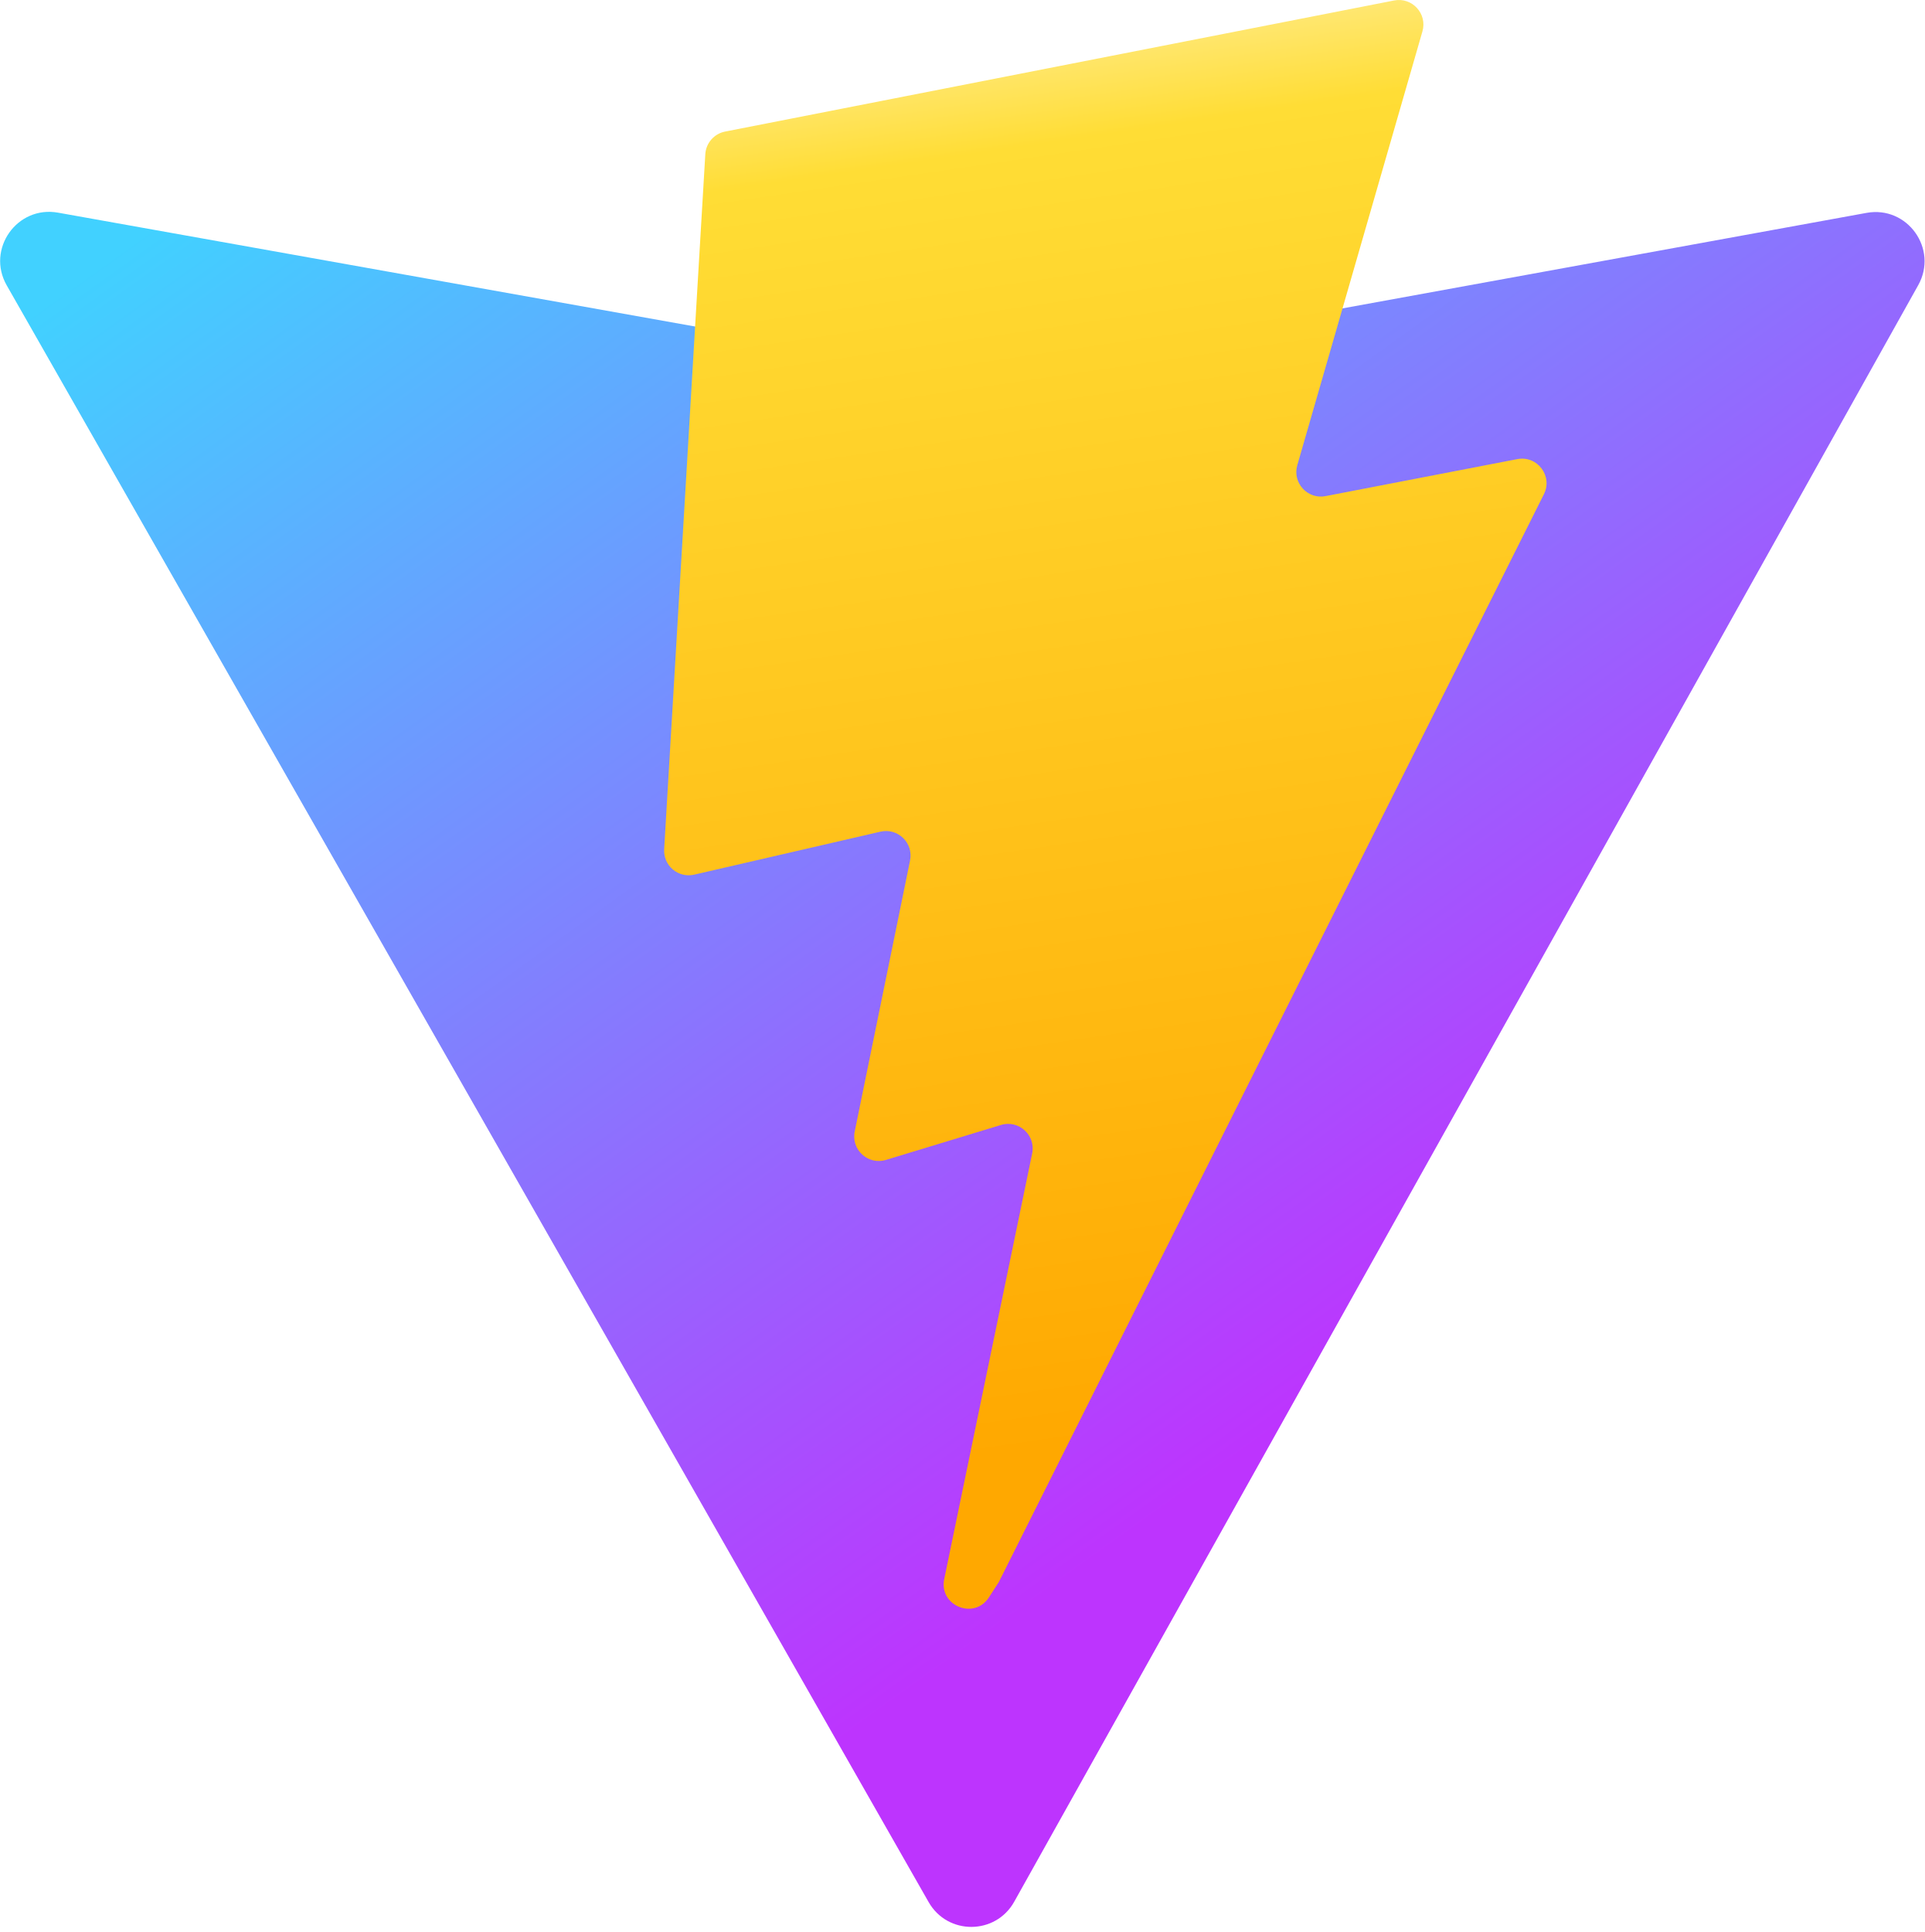
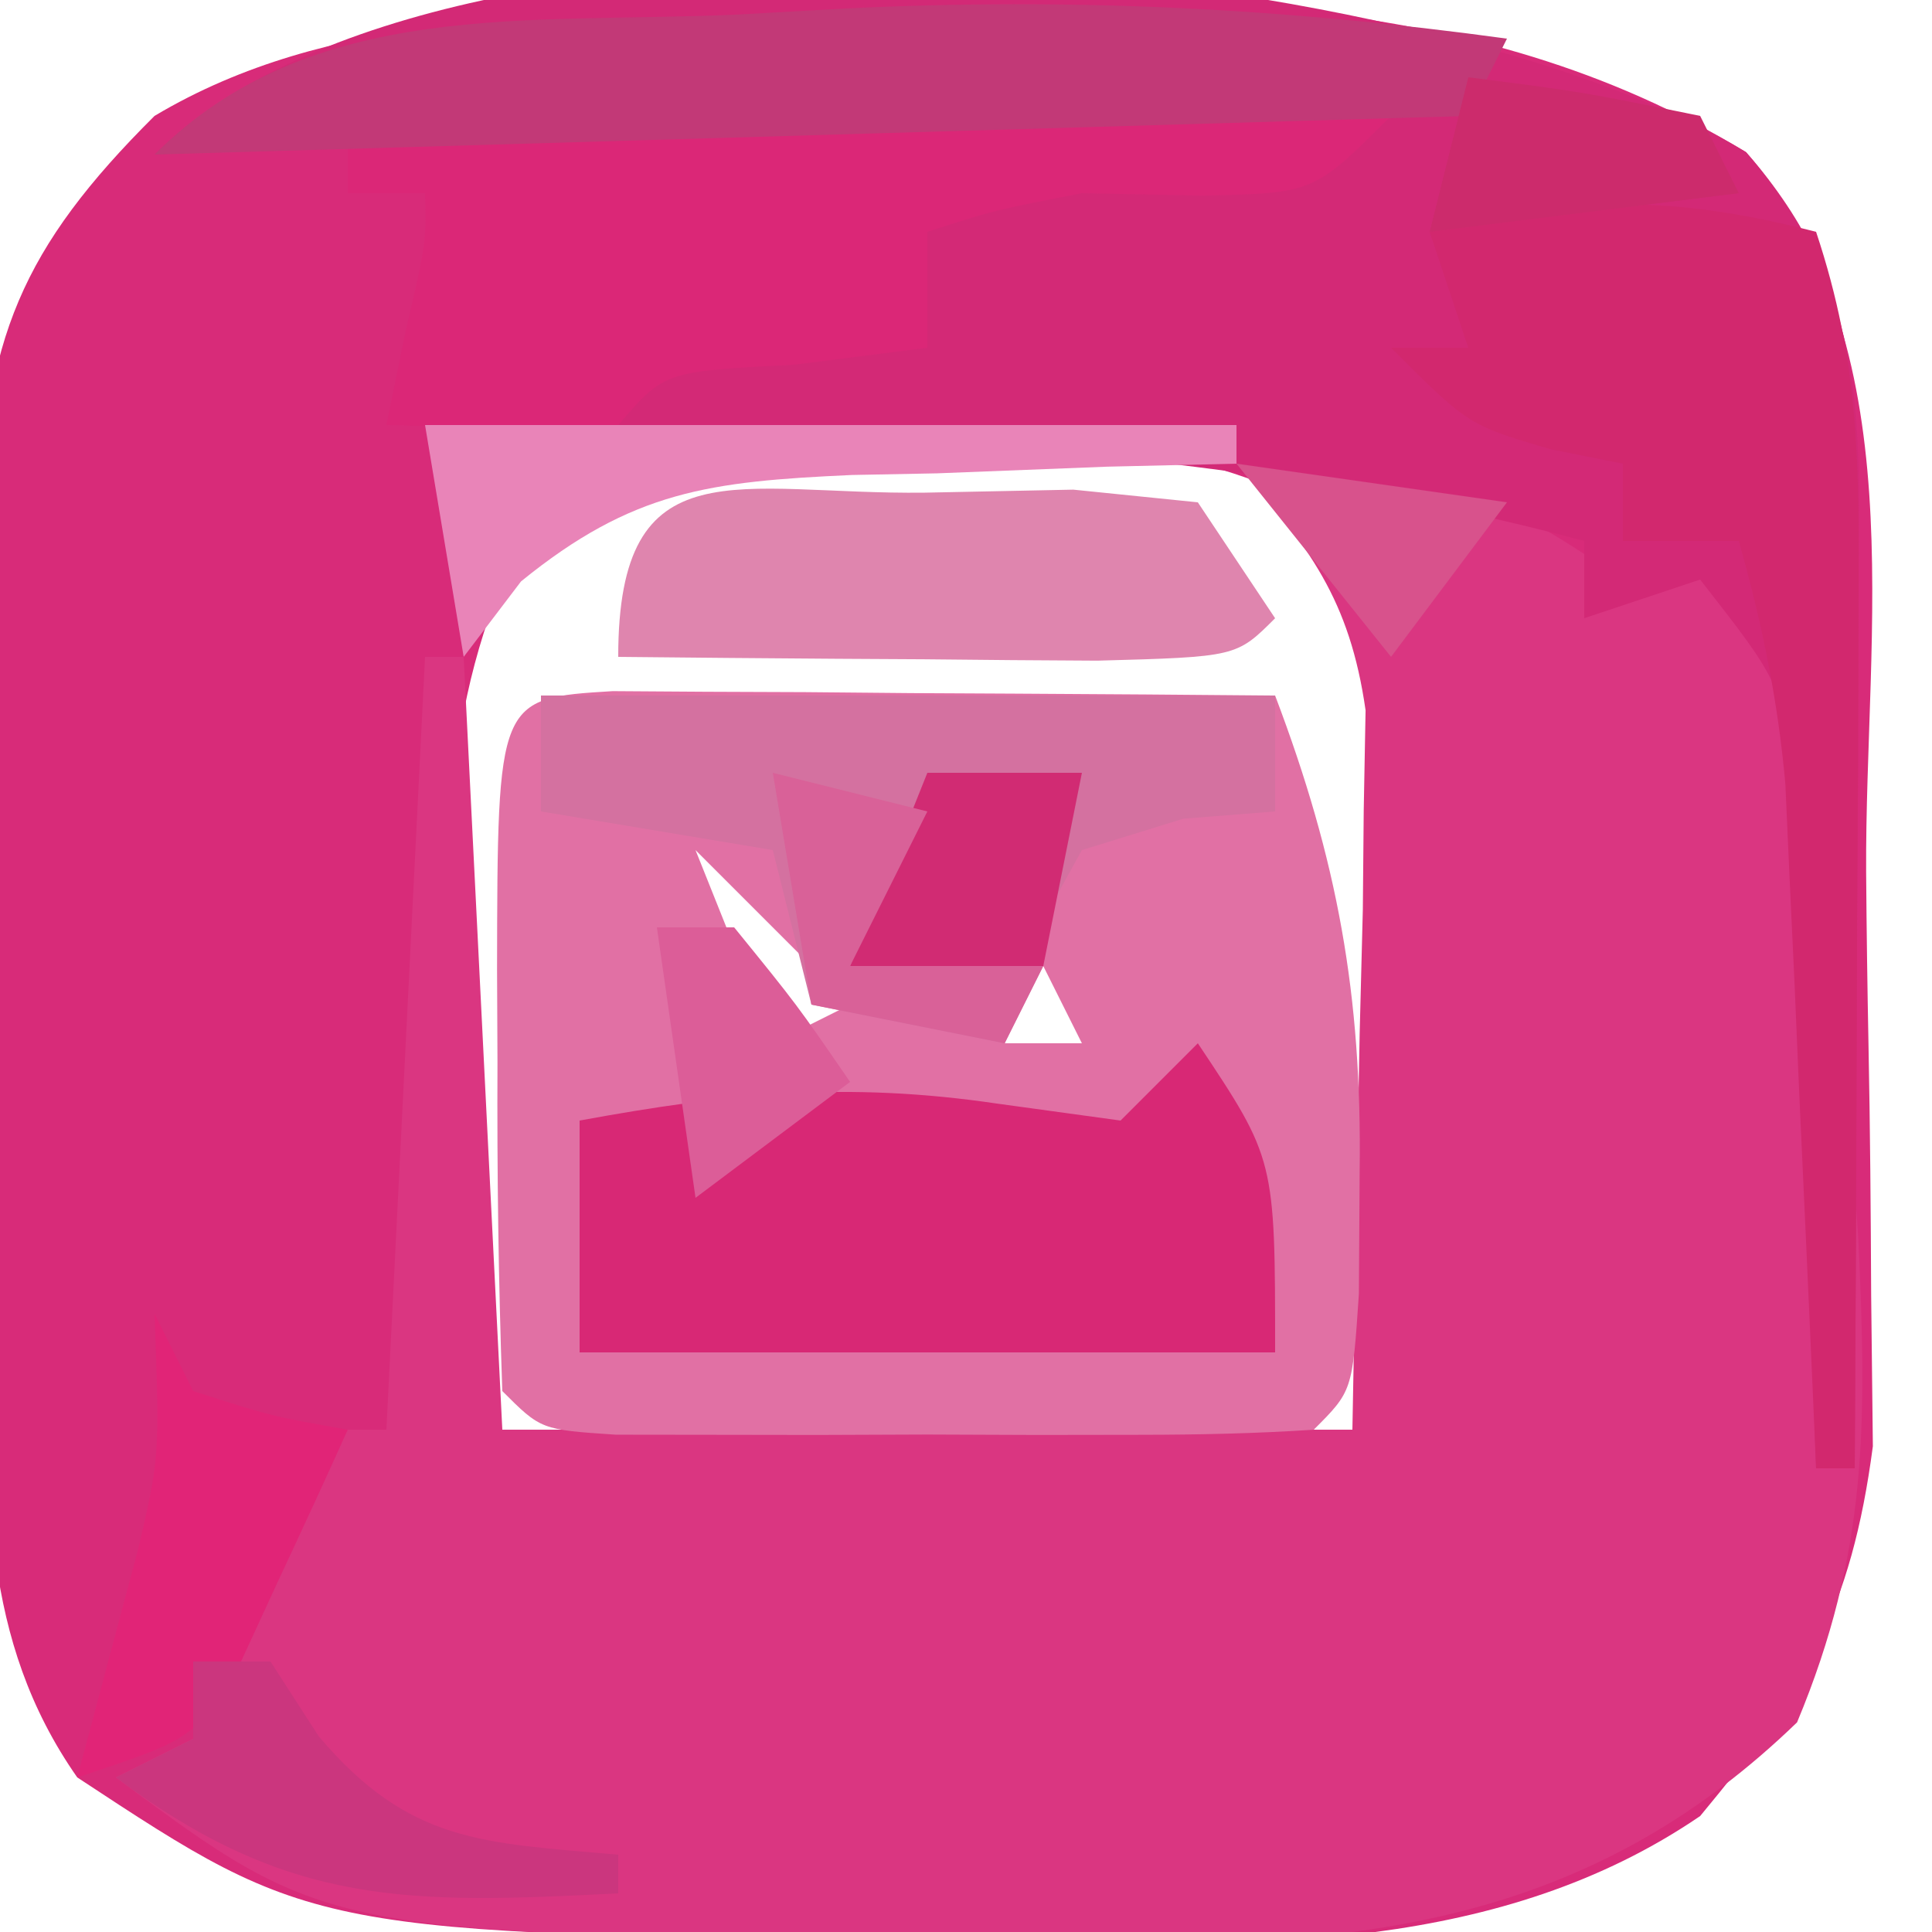
- <svg xmlns="http://www.w3.org/2000/svg" aria-hidden="true" role="img" class="iconify iconify--logos" width="31.88" height="32" preserveAspectRatio="xMidYMid meet" viewBox="0 0 256 257">
-   <defs>
-     <linearGradient id="IconifyId1813088fe1fbc01fb466" x1="-.828%" x2="57.636%" y1="7.652%" y2="78.411%">
-       <stop offset="0%" stop-color="#41D1FF" />
-       <stop offset="100%" stop-color="#BD34FE" />
-     </linearGradient>
-     <linearGradient id="IconifyId1813088fe1fbc01fb467" x1="43.376%" x2="50.316%" y1="2.242%" y2="89.03%">
-       <stop offset="0%" stop-color="#FFEA83" />
-       <stop offset="8.333%" stop-color="#FFDD35" />
-       <stop offset="100%" stop-color="#FFA800" />
-     </linearGradient>
-   </defs>
-   <path fill="url(#IconifyId1813088fe1fbc01fb466)" d="M255.153 37.938L134.897 252.976c-2.483 4.44-8.862 4.466-11.382.048L.875 37.958c-2.746-4.814 1.371-10.646 6.827-9.67l120.385 21.517a6.537 6.537 0 0 0 2.322-.004l117.867-21.483c5.438-.991 9.574 4.796 6.877 9.62Z" />
-   <path fill="url(#IconifyId1813088fe1fbc01fb467)" d="M185.432.063L96.44 17.501a3.268 3.268 0 0 0-2.634 3.014l-5.474 92.456a3.268 3.268 0 0 0 3.997 3.378l24.777-5.718c2.318-.535 4.413 1.507 3.936 3.838l-7.361 36.047c-.495 2.426 1.782 4.5 4.151 3.78l15.304-4.649c2.372-.72 4.652 1.36 4.15 3.788l-11.698 56.621c-.732 3.542 3.979 5.473 5.943 2.437l1.313-2.028l72.516-144.72c1.215-2.423-.88-5.186-3.54-4.672l-25.505 4.922c-2.396.462-4.435-1.77-3.759-4.114l16.646-57.705c.677-2.35-1.37-4.583-3.769-4.113Z" />
+ <svg xmlns="http://www.w3.org/2000/svg" version="1.1" width="50" height="50">
+   <path d="M0 0 C4.389 4.994 3.074 12.338 3.108 18.631 C3.119 20.122 3.14 21.612 3.169 23.103 C3.212 25.263 3.228 27.422 3.238 29.582 C3.253 30.872 3.267 32.162 3.282 33.491 C2.728 37.705 1.514 39.814 -1.188 43.062 C-6.335 46.572 -12.622 46.468 -18.625 46.312 C-19.42 46.307 -20.214 46.302 -21.033 46.297 C-37.075 46.088 -37.075 46.088 -43.188 42.062 C-45.699 38.474 -45.51 34.63 -45.523 30.41 C-45.53 29.673 -45.537 28.936 -45.544 28.176 C-45.554 26.621 -45.558 25.065 -45.558 23.509 C-45.562 21.136 -45.599 18.765 -45.637 16.393 C-45.643 14.878 -45.647 13.363 -45.648 11.848 C-45.663 11.142 -45.677 10.437 -45.692 9.71 C-45.647 4.879 -44.601 2.458 -41.188 -0.938 C-36.634 -3.654 -31.296 -3.471 -26.125 -3.688 C-25.188 -3.728 -24.252 -3.768 -23.287 -3.809 C-15.161 -4.077 -7.135 -4.337 0 0 Z M-31.668 9.957 C-33.861 14.438 -33.657 18.396 -33.5 23.312 C-33.49 24.235 -33.481 25.158 -33.471 26.109 C-33.774 30.419 -33.774 30.419 -32.188 34.062 C-30.565 34.162 -28.938 34.193 -27.312 34.195 C-26.328 34.197 -25.343 34.198 -24.328 34.199 C-22.774 34.193 -22.774 34.193 -21.188 34.188 C-20.151 34.191 -19.115 34.195 -18.047 34.199 C-17.062 34.198 -16.077 34.197 -15.062 34.195 C-14.152 34.194 -13.242 34.193 -12.305 34.192 C-10.202 34.298 -10.202 34.298 -9.188 33.062 C-8.881 29.634 -8.909 26.191 -8.875 22.75 C-8.831 21.305 -8.831 21.305 -8.787 19.83 C-8.71 14.382 -8.71 14.382 -10.707 9.43 C-14.167 7.523 -17.336 7.441 -21.188 7.5 C-22.255 7.464 -22.255 7.464 -23.344 7.428 C-26.857 7.438 -28.859 7.812 -31.668 9.957 Z " fill="#D82B79" transform="translate(45.1875,3.9375)" />
+   <path d="M0 0 C6.625 0.75 6.625 0.75 10 3 C10.99 2.67 11.98 2.34 13 2 C16.072 6.608 15.631 11.381 15.875 16.812 C15.983 18.434 15.983 18.434 16.094 20.088 C16.314 24.804 16.344 28.177 14.508 32.574 C9.432 37.484 3.869 38.357 -3.018 38.312 C-3.816 38.292 -4.615 38.271 -5.438 38.25 C-6.232 38.245 -7.027 38.24 -7.846 38.234 C-23.569 38.03 -23.569 38.03 -29 34 C-28.01 33.505 -28.01 33.505 -27 33 C-26.635 31.675 -26.306 30.34 -26 29 C-25.363 27.652 -24.704 26.314 -24 25 C-23.34 25 -22.68 25 -22 25 C-21.67 18.4 -21.34 11.8 -21 5 C-20.67 5 -20.34 5 -20 5 C-19.67 11.6 -19.34 18.2 -19 25 C-11.74 25 -4.48 25 3 25 C3.062 21.617 3.124 18.235 3.188 14.75 C3.215 13.69 3.242 12.63 3.27 11.538 C3.282 10.274 3.282 10.274 3.293 8.984 C3.317 7.696 3.317 7.696 3.341 6.382 C2.931 3.517 1.886 2.149 0 0 Z " fill="#DA3681" transform="translate(32,12)" />
+   <path d="M0 0 C1.186 0.008 1.186 0.008 2.396 0.016 C3.677 0.021 3.677 0.021 4.984 0.026 C5.882 0.034 6.78 0.042 7.705 0.051 C8.607 0.056 9.508 0.06 10.437 0.065 C12.672 0.077 14.907 0.093 17.142 0.114 C18.758 4.373 19.392 7.876 19.33 12.426 C19.323 13.474 19.317 14.522 19.31 15.602 C19.142 18.114 19.142 18.114 18.142 19.114 C16.666 19.212 15.185 19.244 13.705 19.246 C12.363 19.248 12.363 19.248 10.994 19.25 C10.053 19.246 9.112 19.243 8.142 19.239 C6.731 19.244 6.731 19.244 5.291 19.25 C4.396 19.249 3.502 19.248 2.58 19.246 C1.754 19.245 0.927 19.244 0.076 19.243 C-1.858 19.114 -1.858 19.114 -2.858 18.114 C-2.958 15.27 -2.996 12.457 -2.983 9.614 C-2.987 8.816 -2.99 8.018 -2.994 7.196 C-2.982 0.182 -2.982 0.182 0 0 Z M2.142 4.114 C2.802 5.764 3.462 7.414 4.142 9.114 C4.802 8.784 5.462 8.454 6.142 8.114 C4.822 6.794 3.502 5.474 2.142 4.114 Z M12.142 5.114 C13.142 7.114 13.142 7.114 13.142 7.114 Z M11.142 7.114 C10.812 7.774 10.482 8.434 10.142 9.114 C10.802 9.114 11.462 9.114 12.142 9.114 C11.812 8.454 11.482 7.794 11.142 7.114 Z M6.142 9.114 C10.142 10.114 10.142 10.114 10.142 10.114 Z " fill="#E170A4" transform="translate(15.85767,17.88647)" />
+   <path d="M0 0 C3.222 3.667 2.931 7.009 2.91 11.699 C2.907 12.998 2.904 14.297 2.9 15.635 C2.892 17.007 2.884 18.378 2.875 19.75 C2.87 21.133 2.865 22.517 2.861 23.9 C2.85 27.288 2.833 30.675 2.812 34.062 C2.482 34.062 2.152 34.062 1.812 34.062 C1.783 33.177 1.783 33.177 1.752 32.274 C1.657 29.599 1.547 26.925 1.438 24.25 C1.407 23.321 1.376 22.392 1.344 21.436 C1.286 20.097 1.286 20.097 1.227 18.73 C1.195 17.908 1.164 17.086 1.131 16.239 C0.929 13.773 0.929 13.773 -1.188 11.062 C-2.178 11.393 -3.167 11.723 -4.188 12.062 C-4.188 11.402 -4.188 10.742 -4.188 10.062 C-12.467 7.845 -20.667 7.46 -29.188 7.062 C-28.858 6.402 -28.527 5.742 -28.188 5.062 C-25.878 5.062 -23.567 5.062 -21.188 5.062 C-21.188 4.072 -21.188 3.083 -21.188 2.062 C-17.553 -0.263 -14.417 -0.1 -10.188 0.062 C-14.023 -0.858 -17.429 -0.991 -21.363 -0.816 C-22.52 -0.768 -23.677 -0.72 -24.869 -0.67 C-26.067 -0.614 -27.266 -0.558 -28.5 -0.5 C-29.718 -0.448 -30.935 -0.396 -32.189 -0.342 C-35.189 -0.212 -38.188 -0.077 -41.188 0.062 C-33.475 -7.65 -8.529 -5.184 0 0 Z " fill="#D32976" transform="translate(45.1875,3.9375)" />
+   <path d="M0 0 C-2 2 -2 2 -4.875 2.062 C-6.422 2.032 -6.422 2.032 -8 2 C-10.266 2.439 -10.266 2.439 -12 3 C-12 3.99 -12 4.98 -12 6 C-13.702 6.217 -13.702 6.217 -15.438 6.438 C-18.808 6.612 -18.808 6.612 -20 8 C-22 8.041 -24 8.043 -26 8 C-25.835 7.196 -25.67 6.391 -25.5 5.562 C-24.968 3.272 -24.968 3.272 -25 2 C-25.66 2 -26.32 2 -27 2 C-27 1.34 -27 0.68 -27 0 C-23.626 -0.198 -20.25 -0.382 -16.875 -0.562 C-15.448 -0.647 -15.448 -0.647 -13.992 -0.732 C-9.162 -0.984 -4.758 -1.081 0 0 Z " fill="#DB2777" transform="translate(36,3)" />
+   <path d="M0 0 C2 3 2 3 2 8 C-3.94 8 -9.88 8 -16 8 C-16 6.02 -16 4.04 -16 2 C-12.134 1.29 -9.099 0.985 -5.188 1.562 C-4.136 1.707 -3.084 1.851 -2 2 C-1.34 1.34 -0.68 0.68 0 0 Z " fill="#D82875" transform="translate(31,27)" />
+   <path d="M0 0 C1.139 3.418 1.113 6.035 1.098 9.637 C1.094 10.935 1.091 12.234 1.088 13.572 C1.08 14.944 1.071 16.316 1.062 17.688 C1.057 19.071 1.053 20.454 1.049 21.838 C1.037 25.225 1.021 28.613 1 32 C0.67 32 0.34 32 0 32 C-0.025 31.415 -0.05 30.83 -0.076 30.228 C-0.192 27.568 -0.315 24.909 -0.438 22.25 C-0.477 21.33 -0.516 20.409 -0.557 19.461 C-0.599 18.571 -0.64 17.682 -0.684 16.766 C-0.72 15.949 -0.757 15.132 -0.795 14.29 C-0.991 12.097 -1.403 10.116 -2 8 C-2.99 8 -3.98 8 -5 8 C-5 7.34 -5 6.68 -5 6 C-5.619 5.876 -6.237 5.753 -6.875 5.625 C-9 5 -9 5 -11 3 C-10.34 3 -9.68 3 -9 3 C-9.33 2.01 -9.66 1.02 -10 0 C-6.305 -0.95 -3.695 -0.95 0 0 Z " fill="#D2286E" transform="translate(47,6)" />
+   <path d="M0 0 C6.27 0 12.54 0 19 0 C19 0.99 19 1.98 19 3 C17.824 3.093 17.824 3.093 16.625 3.188 C15.759 3.456 14.893 3.724 14 4 C12.625 6.476 12.625 6.476 12 9 C10.35 8.67 8.7 8.34 7 8 C6.67 6.68 6.34 5.36 6 4 C3.03 3.505 3.03 3.505 0 3 C0 2.01 0 1.02 0 0 Z " fill="#D471A0" transform="translate(14,18)" />
+   <path d="M0 0 C-0.33 0.66 -0.66 1.32 -1 2 C-12.22 2.33 -23.44 2.66 -35 3 C-30.925 -1.075 -25.307 -0.371 -19.875 -0.625 C-18.962 -0.677 -18.05 -0.728 -17.109 -0.781 C-11.269 -1.064 -5.794 -0.794 0 0 Z " fill="#C23977" transform="translate(39,1)" />
+   <path d="M0 0 C1.267 -0.026 2.534 -0.052 3.84 -0.078 C5.435 0.084 5.435 0.084 7.062 0.25 C7.723 1.24 8.383 2.23 9.062 3.25 C8.062 4.25 8.062 4.25 4.465 4.348 C2.977 4.341 1.488 4.329 0 4.312 C-0.759 4.308 -1.517 4.303 -2.299 4.299 C-4.178 4.287 -6.058 4.269 -7.938 4.25 C-7.938 -1.288 -4.84 0.059 0 0 Z " fill="#DF85AE" transform="translate(23.9375,12.75)" />
+   <path d="M0 0 C6.93 0 13.86 0 21 0 C21 0.33 21 0.66 21 1 C19.891 1.026 18.783 1.052 17.641 1.078 C16.177 1.134 14.714 1.192 13.25 1.25 C12.156 1.271 12.156 1.271 11.039 1.293 C7.374 1.46 5.369 1.699 2.484 4.047 C1.995 4.691 1.505 5.336 1 6 C0.67 4.02 0.34 2.04 0 0 Z " fill="#E984B8" transform="translate(11,11)" />
+   <path d="M0 0 C0.33 0.66 0.66 1.32 1 2 C3.025 2.652 3.025 2.652 5 3 C4.408 4.318 3.801 5.629 3.188 6.938 C2.851 7.668 2.515 8.399 2.168 9.152 C1 11 1 11 -2 12 C-1.479 10.047 -0.958 8.094 -0.438 6.141 C0.133 3.711 0.133 3.711 0 0 Z " fill="#E12477" transform="translate(4,34)" />
+   <path d="M0 0 C0.66 0 1.32 0 2 0 C2.413 0.639 2.825 1.279 3.25 1.938 C5.597 4.704 7.48 4.687 11 5 C11 5.33 11 5.66 11 6 C5.606 6.274 2.481 6.361 -2 3 C-1.34 2.67 -0.68 2.34 0 2 C0 1.34 0 0.68 0 0 Z " fill="#CB367E" transform="translate(5,43)" />
+   <path d="M0 0 C1.32 0 2.64 0 4 0 C3.67 1.65 3.34 3.3 3 5 C1.35 5 -0.3 5 -2 5 C-1.34 3.35 -0.68 1.7 0 0 Z " fill="#D12B73" transform="translate(24,20)" />
+   <path d="M0 0 C2.938 0.375 2.938 0.375 6 1 C6.33 1.66 6.66 2.32 7 3 C4.36 3.33 1.72 3.66 -1 4 C-0.67 2.68 -0.34 1.36 0 0 Z " fill="#CC2B6C" transform="translate(38,2)" />
+   <path d="M0 0 C1.32 0.33 2.64 0.66 4 1 C3.34 2.32 2.68 3.64 2 5 C3.65 5 5.3 5 7 5 C6.67 5.66 6.34 6.32 6 7 C4.35 6.67 2.7 6.34 1 6 C0.67 4.02 0.34 2.04 0 0 Z " fill="#D96198" transform="translate(20,20)" />
+   <path d="M0 0 C0.66 0 1.32 0 2 0 C3.625 2 3.625 2 5 4 C3.68 4.99 2.36 5.98 1 7 C0.67 4.69 0.34 2.38 0 0 Z " fill="#DC5D98" transform="translate(17,24)" />
+   <path d="M0 0 C2.31 0.33 4.62 0.66 7 1 C6.01 2.32 5.02 3.64 4 5 C2.68 3.35 1.36 1.7 0 0 Z " fill="#D8528C" transform="translate(32,12)" />
</svg>
